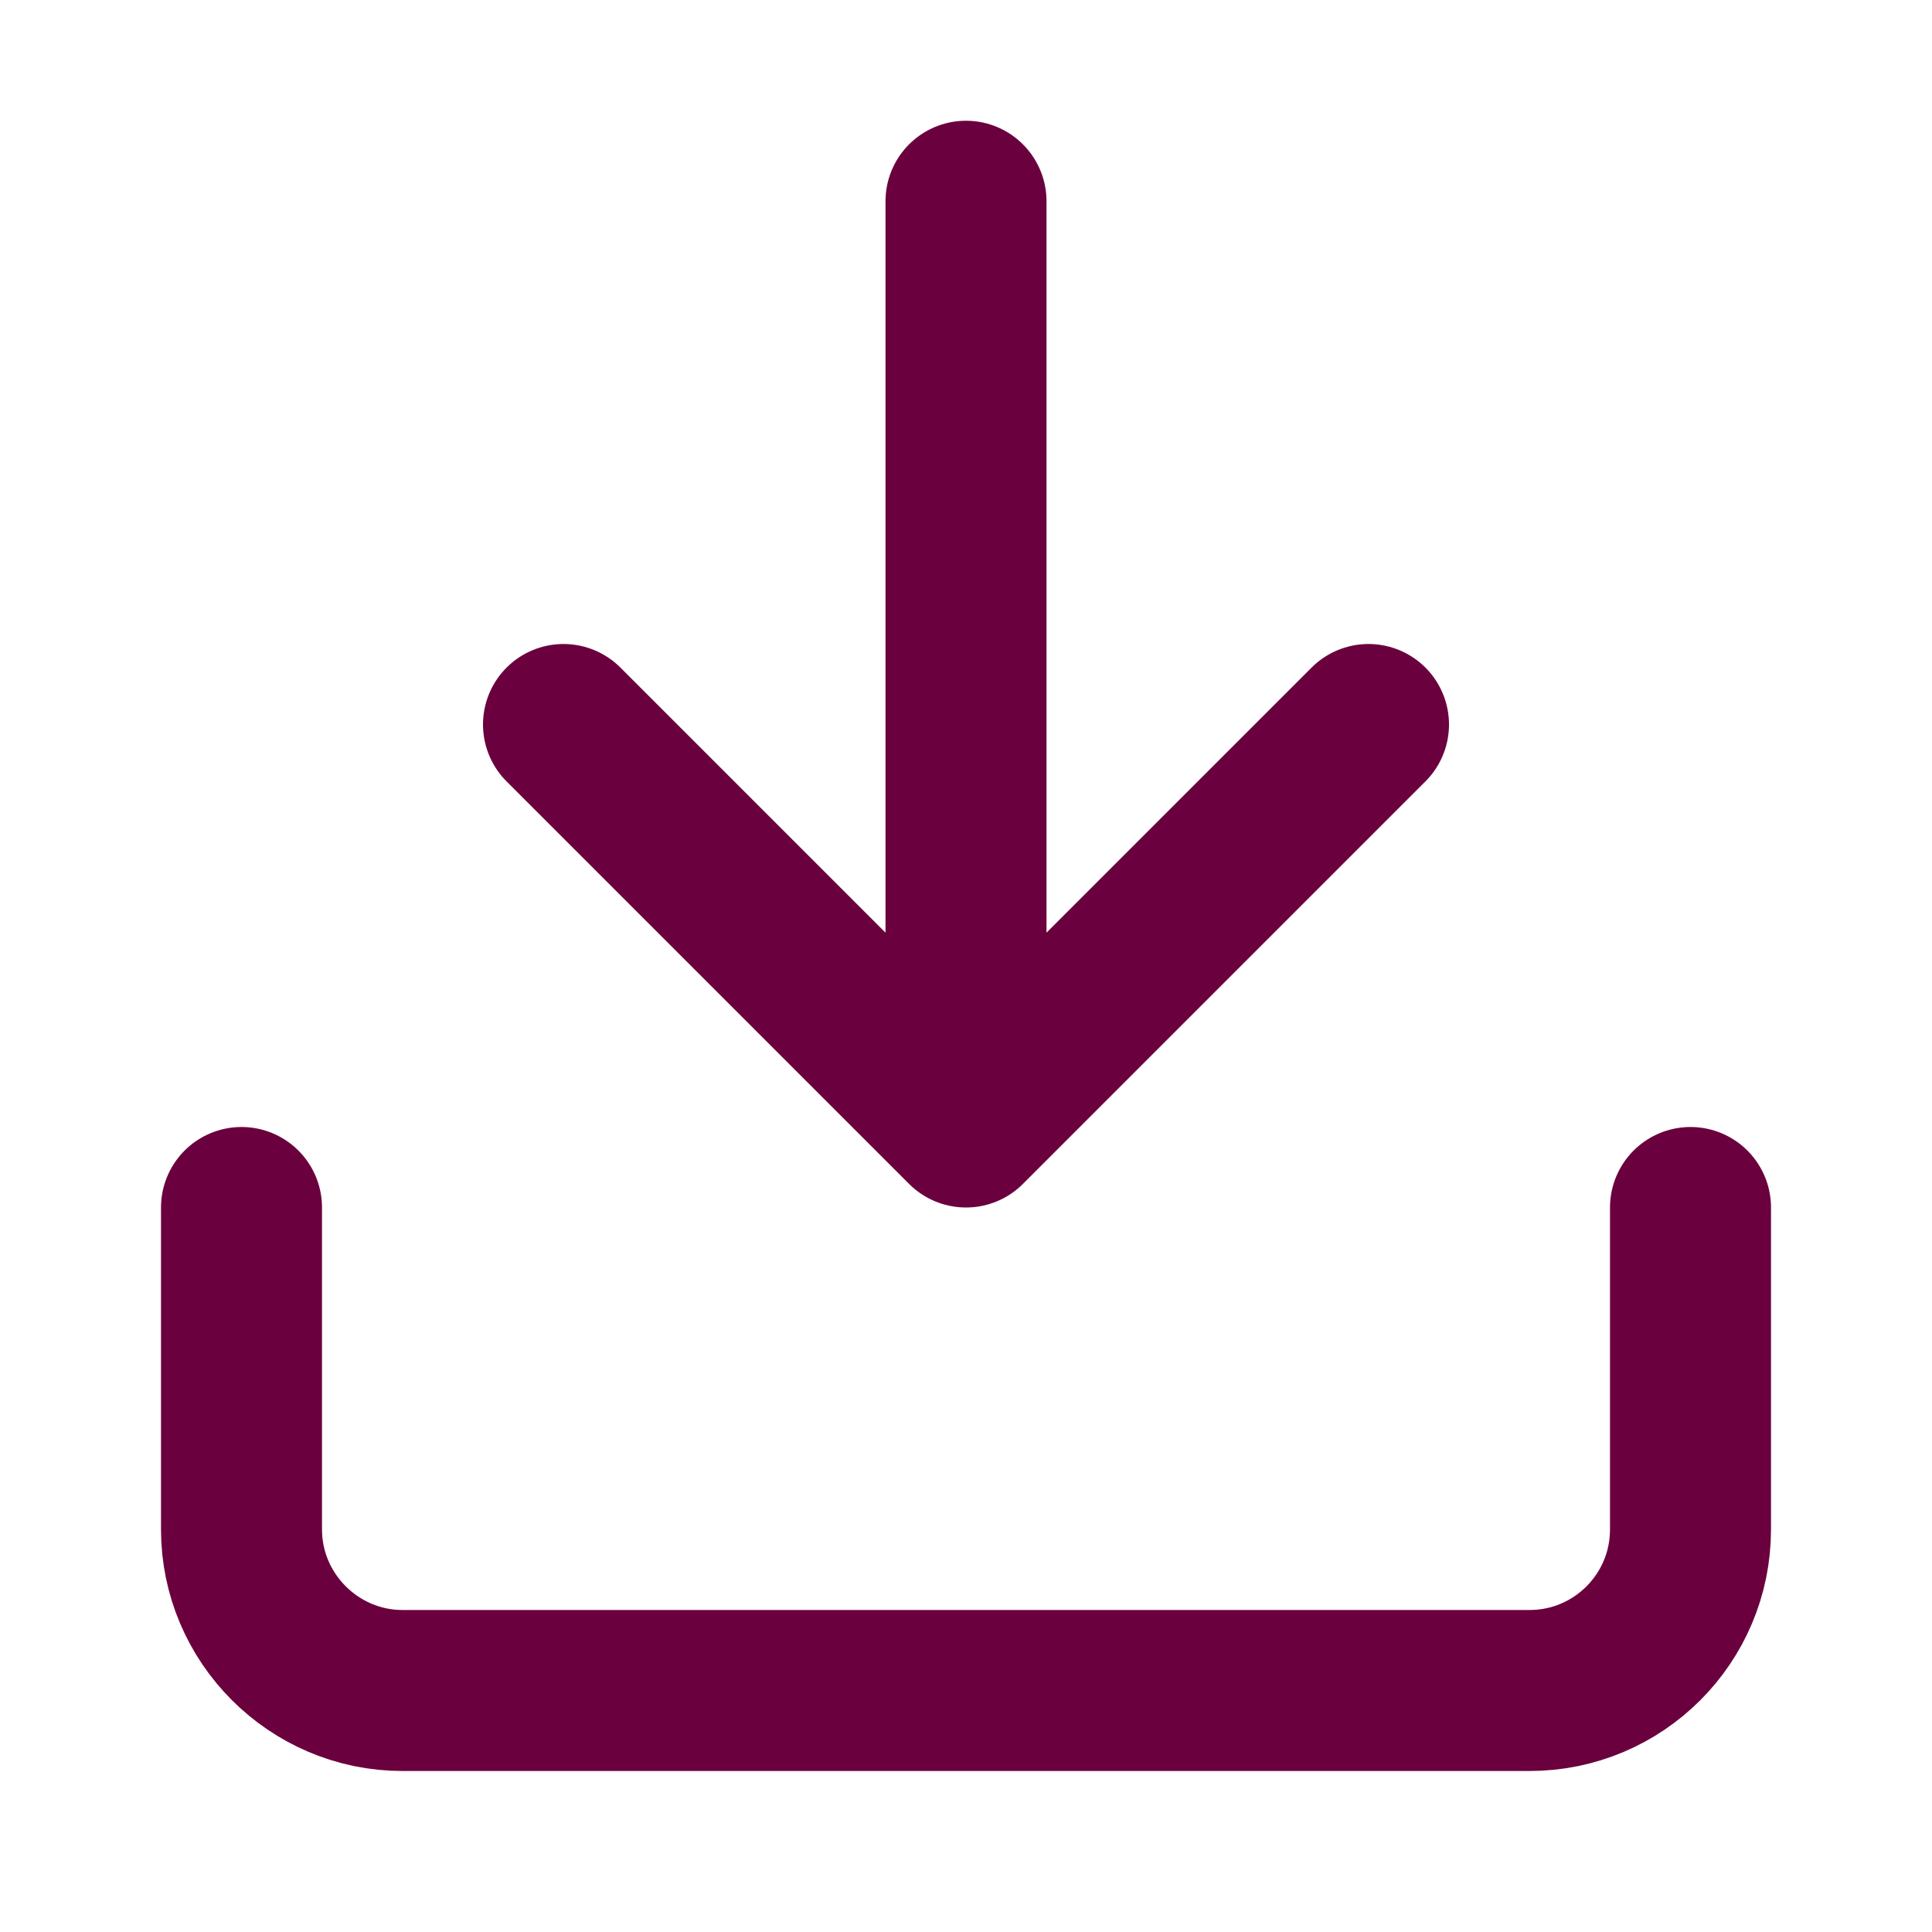
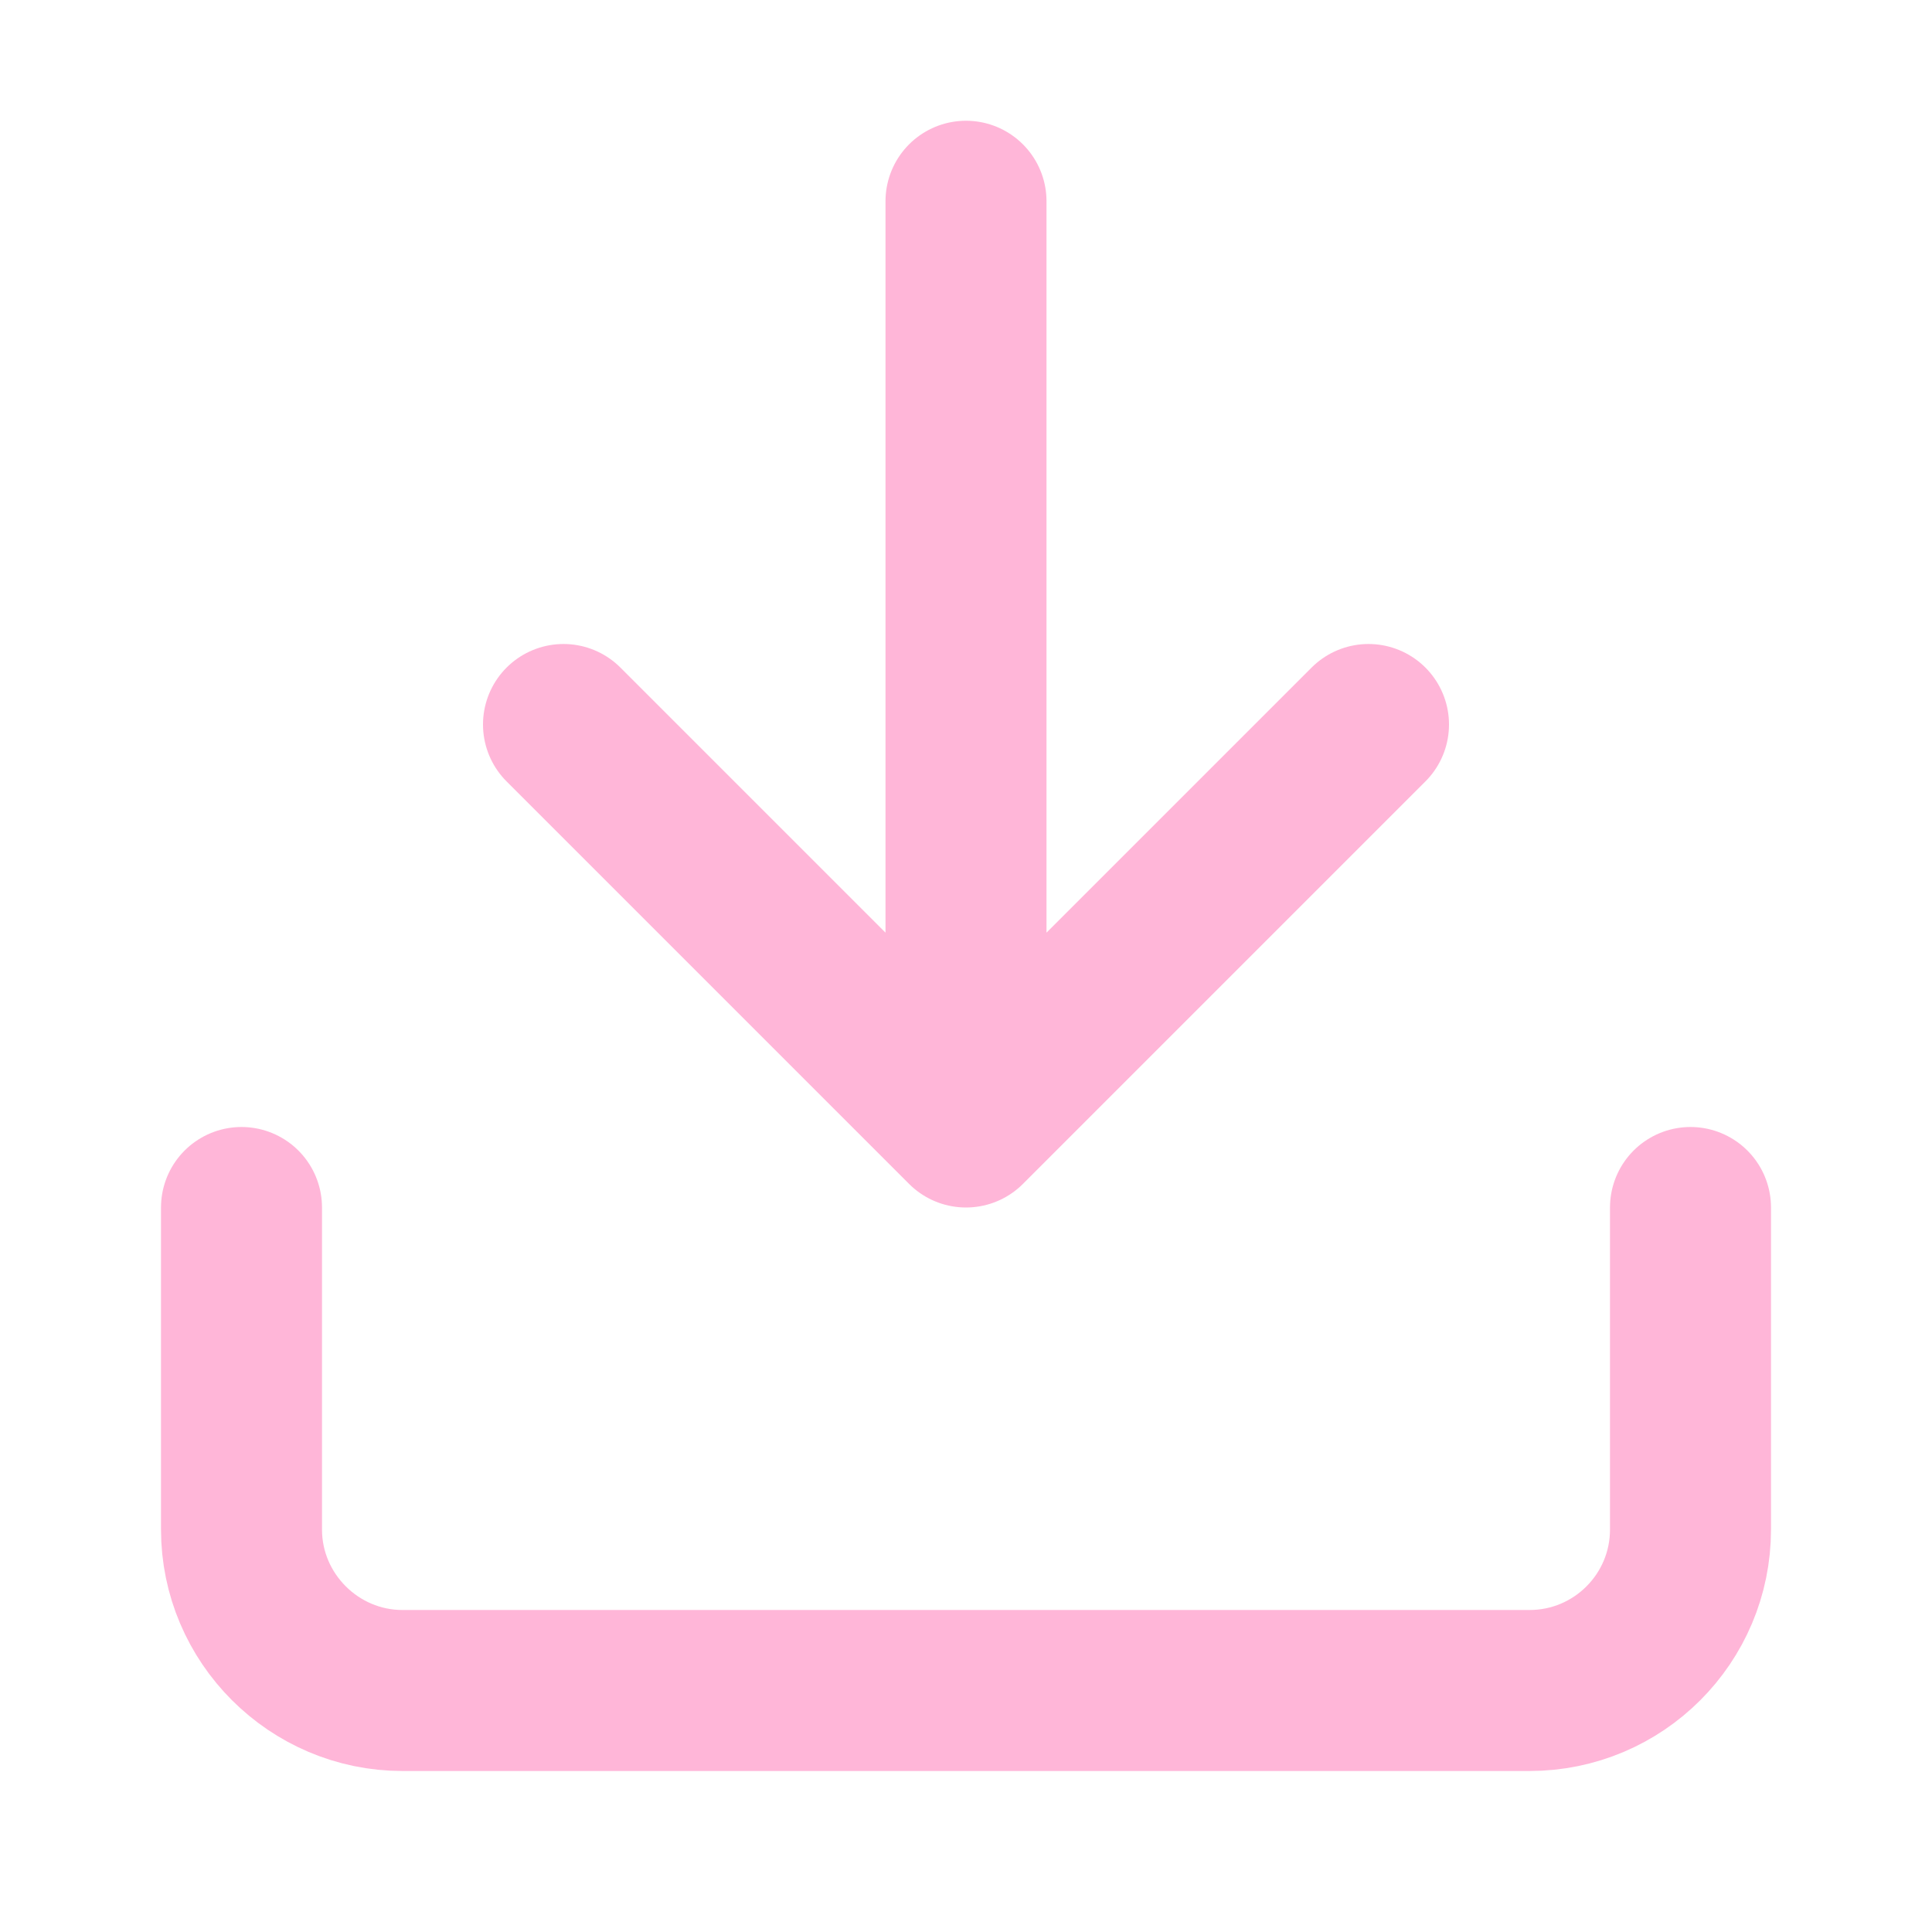
- <svg xmlns="http://www.w3.org/2000/svg" width="32" height="32" viewBox="0 0 24 24" fill="none" stroke="#6b003e" stroke-width="2" stroke-linecap="round" stroke-linejoin="round">
+ <svg xmlns="http://www.w3.org/2000/svg" width="32" height="32" viewBox="0 0 24 24" fill="none" stroke="#ffb6d8" stroke-width="2" stroke-linecap="round" stroke-linejoin="round">
  <path d="M3 15v4c0 1.1.9 2 2 2h14a2 2 0 0 0 2-2v-4M17 9l-5 5-5-5M12 12.8V2.5" />
</svg>
